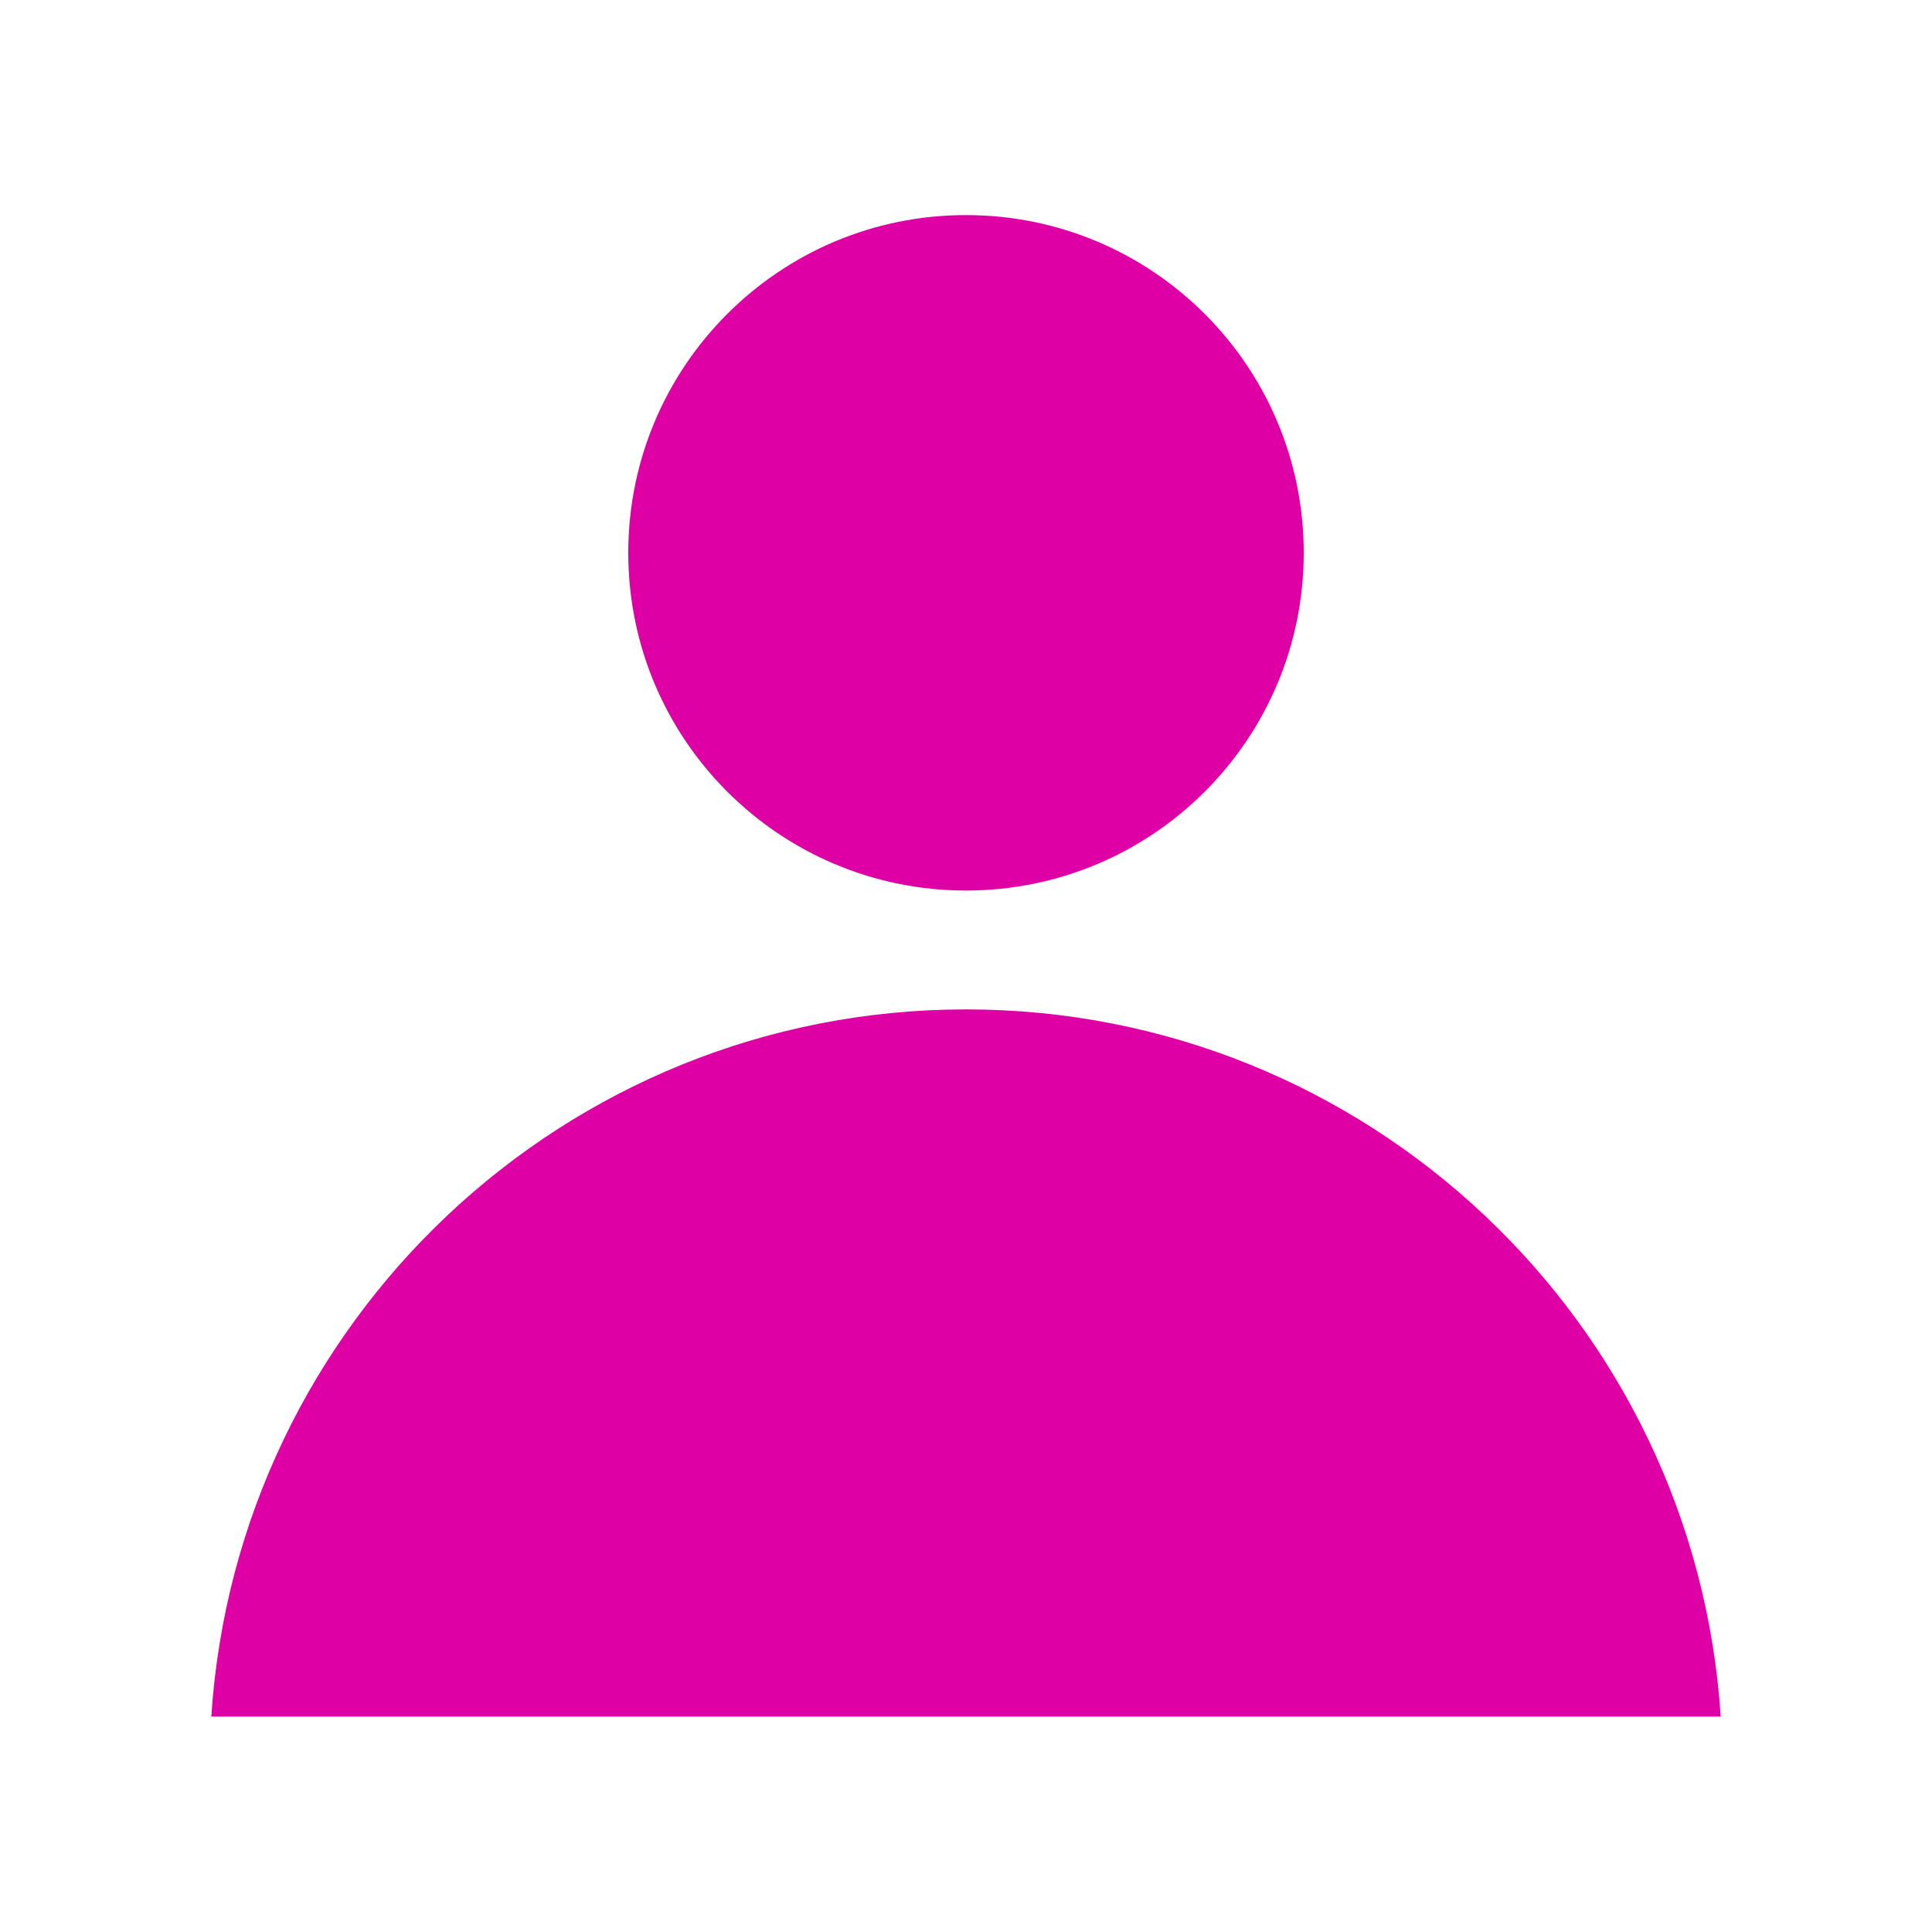
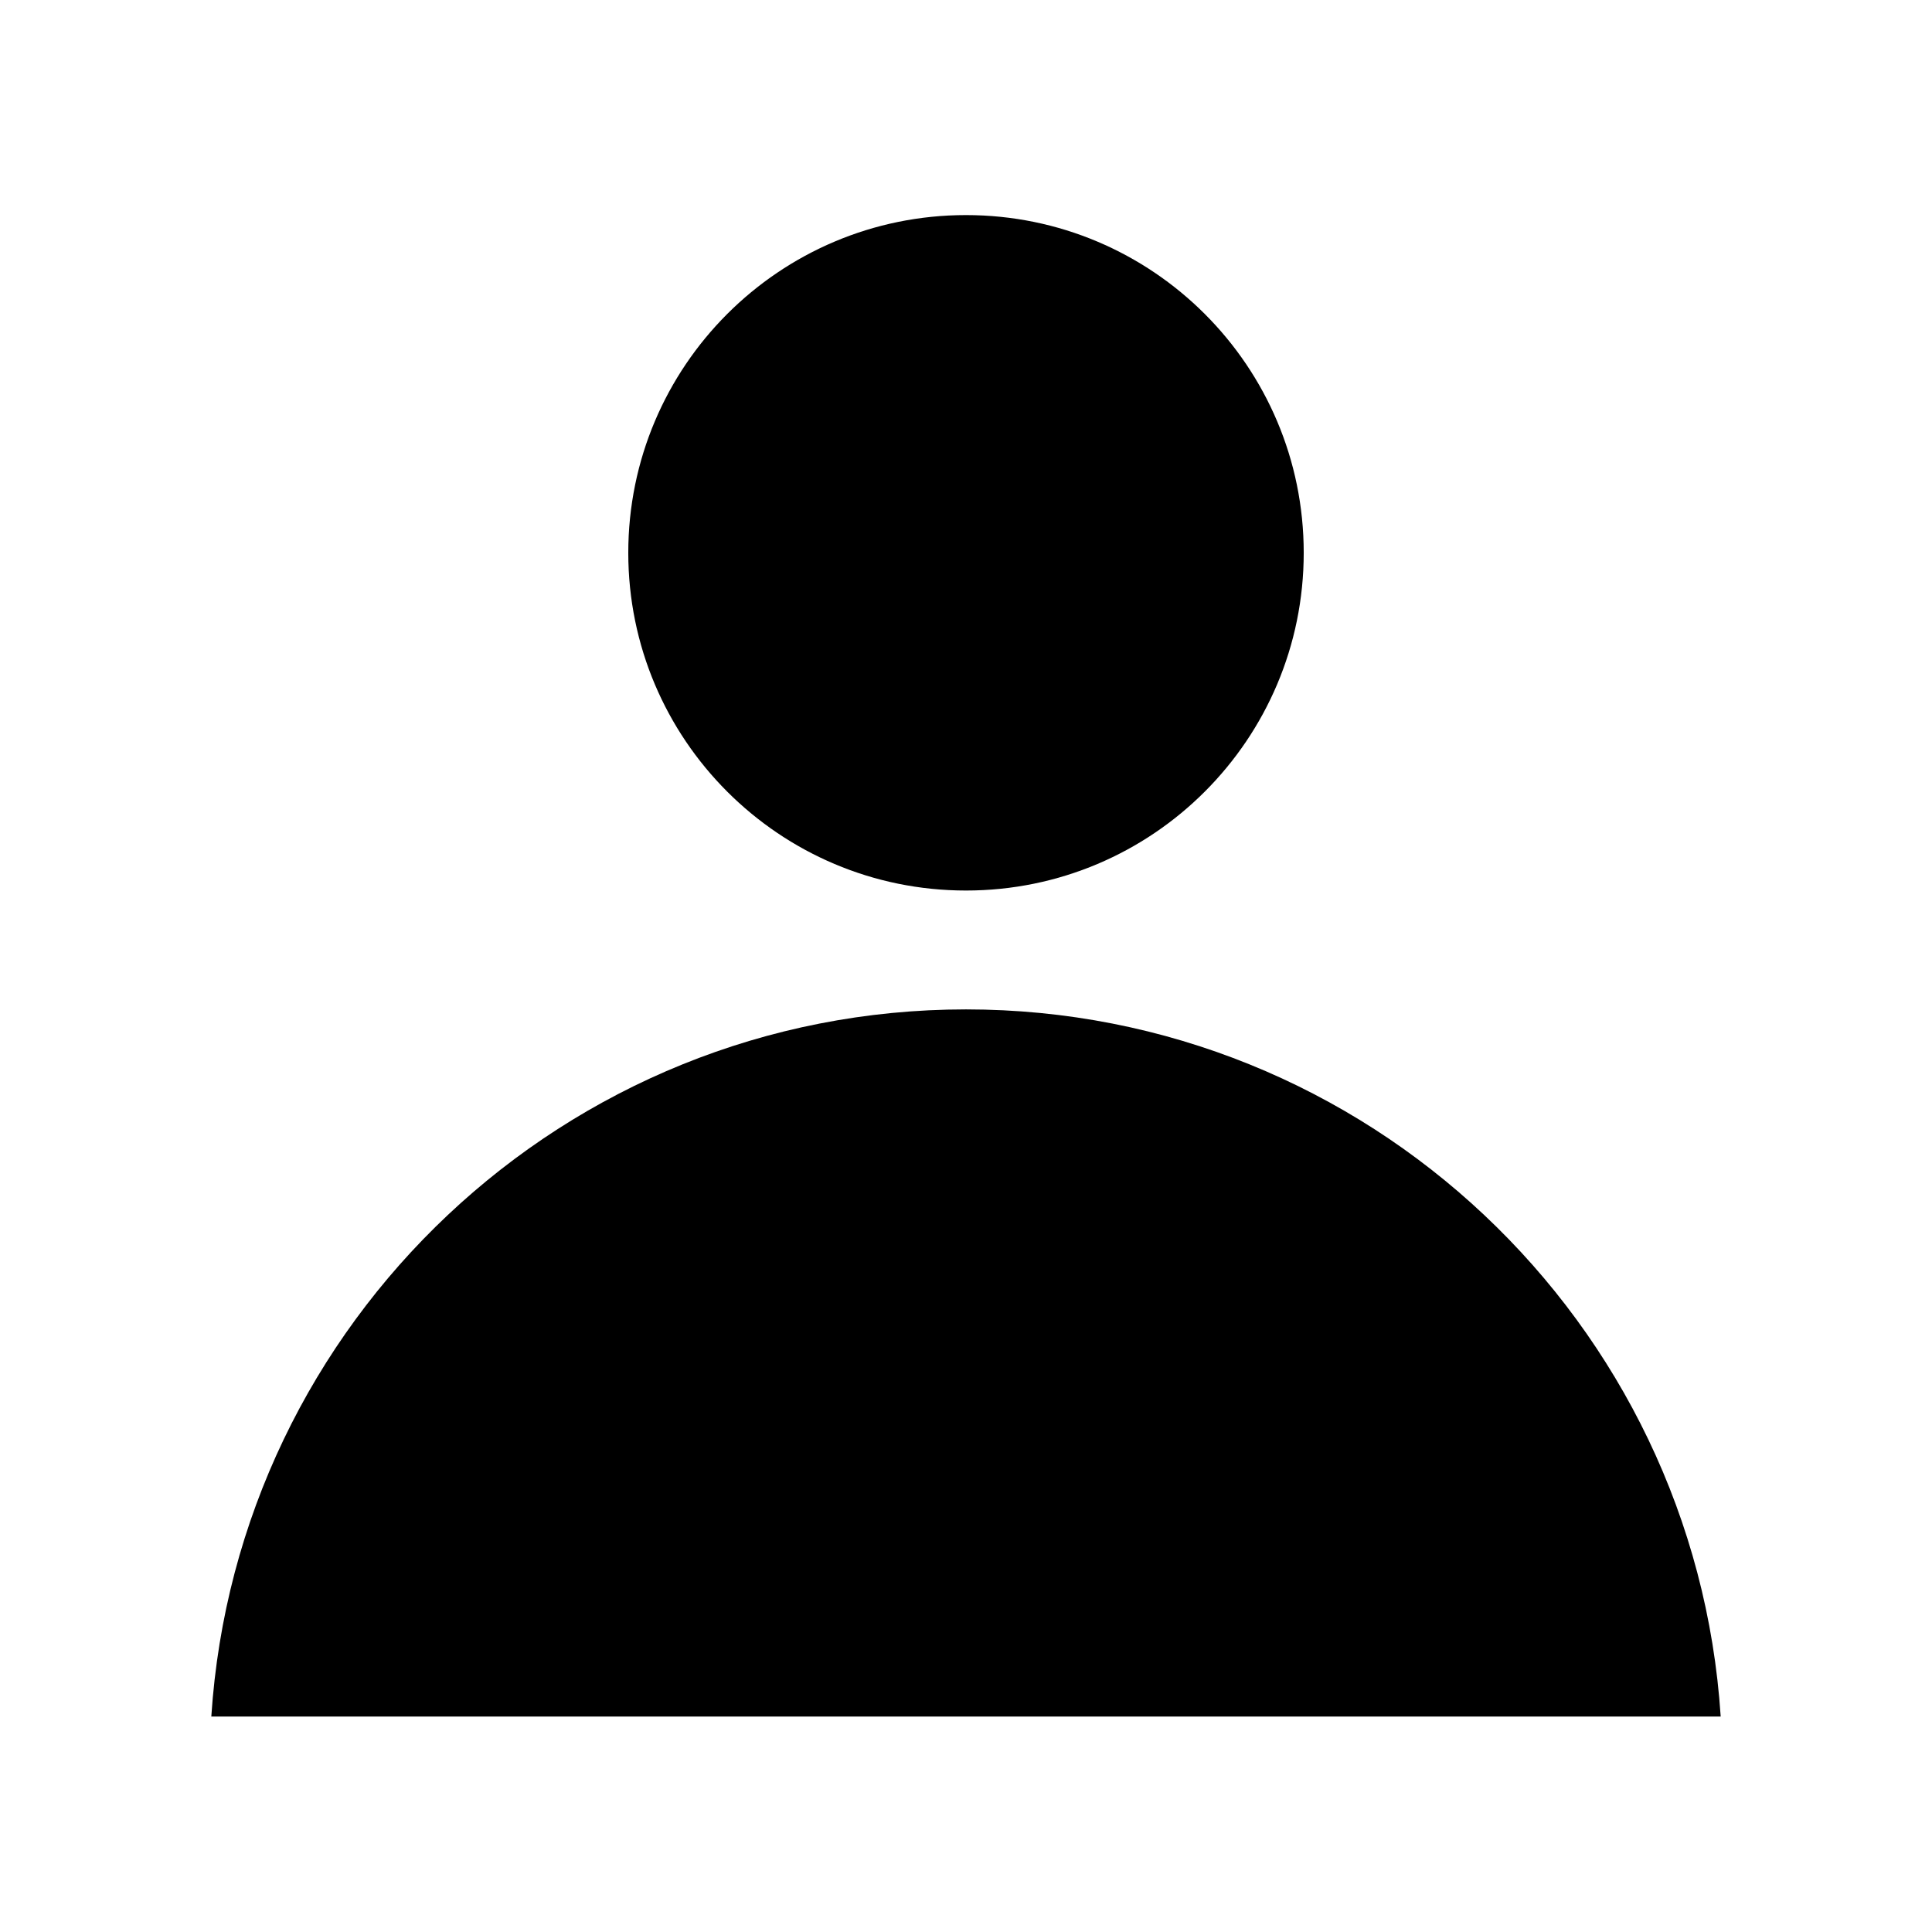
<svg xmlns="http://www.w3.org/2000/svg" version="1.1" id="Layer_1" x="0px" y="0px" viewBox="0 0 512 512" style="enable-background:new 0 0 512 512;" xml:space="preserve">
-   <style type="text/css">
- 	.st0{fill:#DE00A5;}
- </style>
  <g>
-     <path id="XMLID_26_" class="st0" d="M256,267.5c-106.3,0-193.2,82.8-200,187.4h400C449.2,350.3,362.3,267.5,256,267.5z" />
-     <circle id="XMLID_18_" class="st0" cx="256" cy="146.5" r="89.5" />
+     <path id="XMLID_26_" d="M256,267.5c-106.3,0-193.2,82.8-200,187.4h400C449.2,350.3,362.3,267.5,256,267.5z" />
+     <circle id="XMLID_18_" cx="256" cy="146.5" r="89.5" />
  </g>
</svg>
